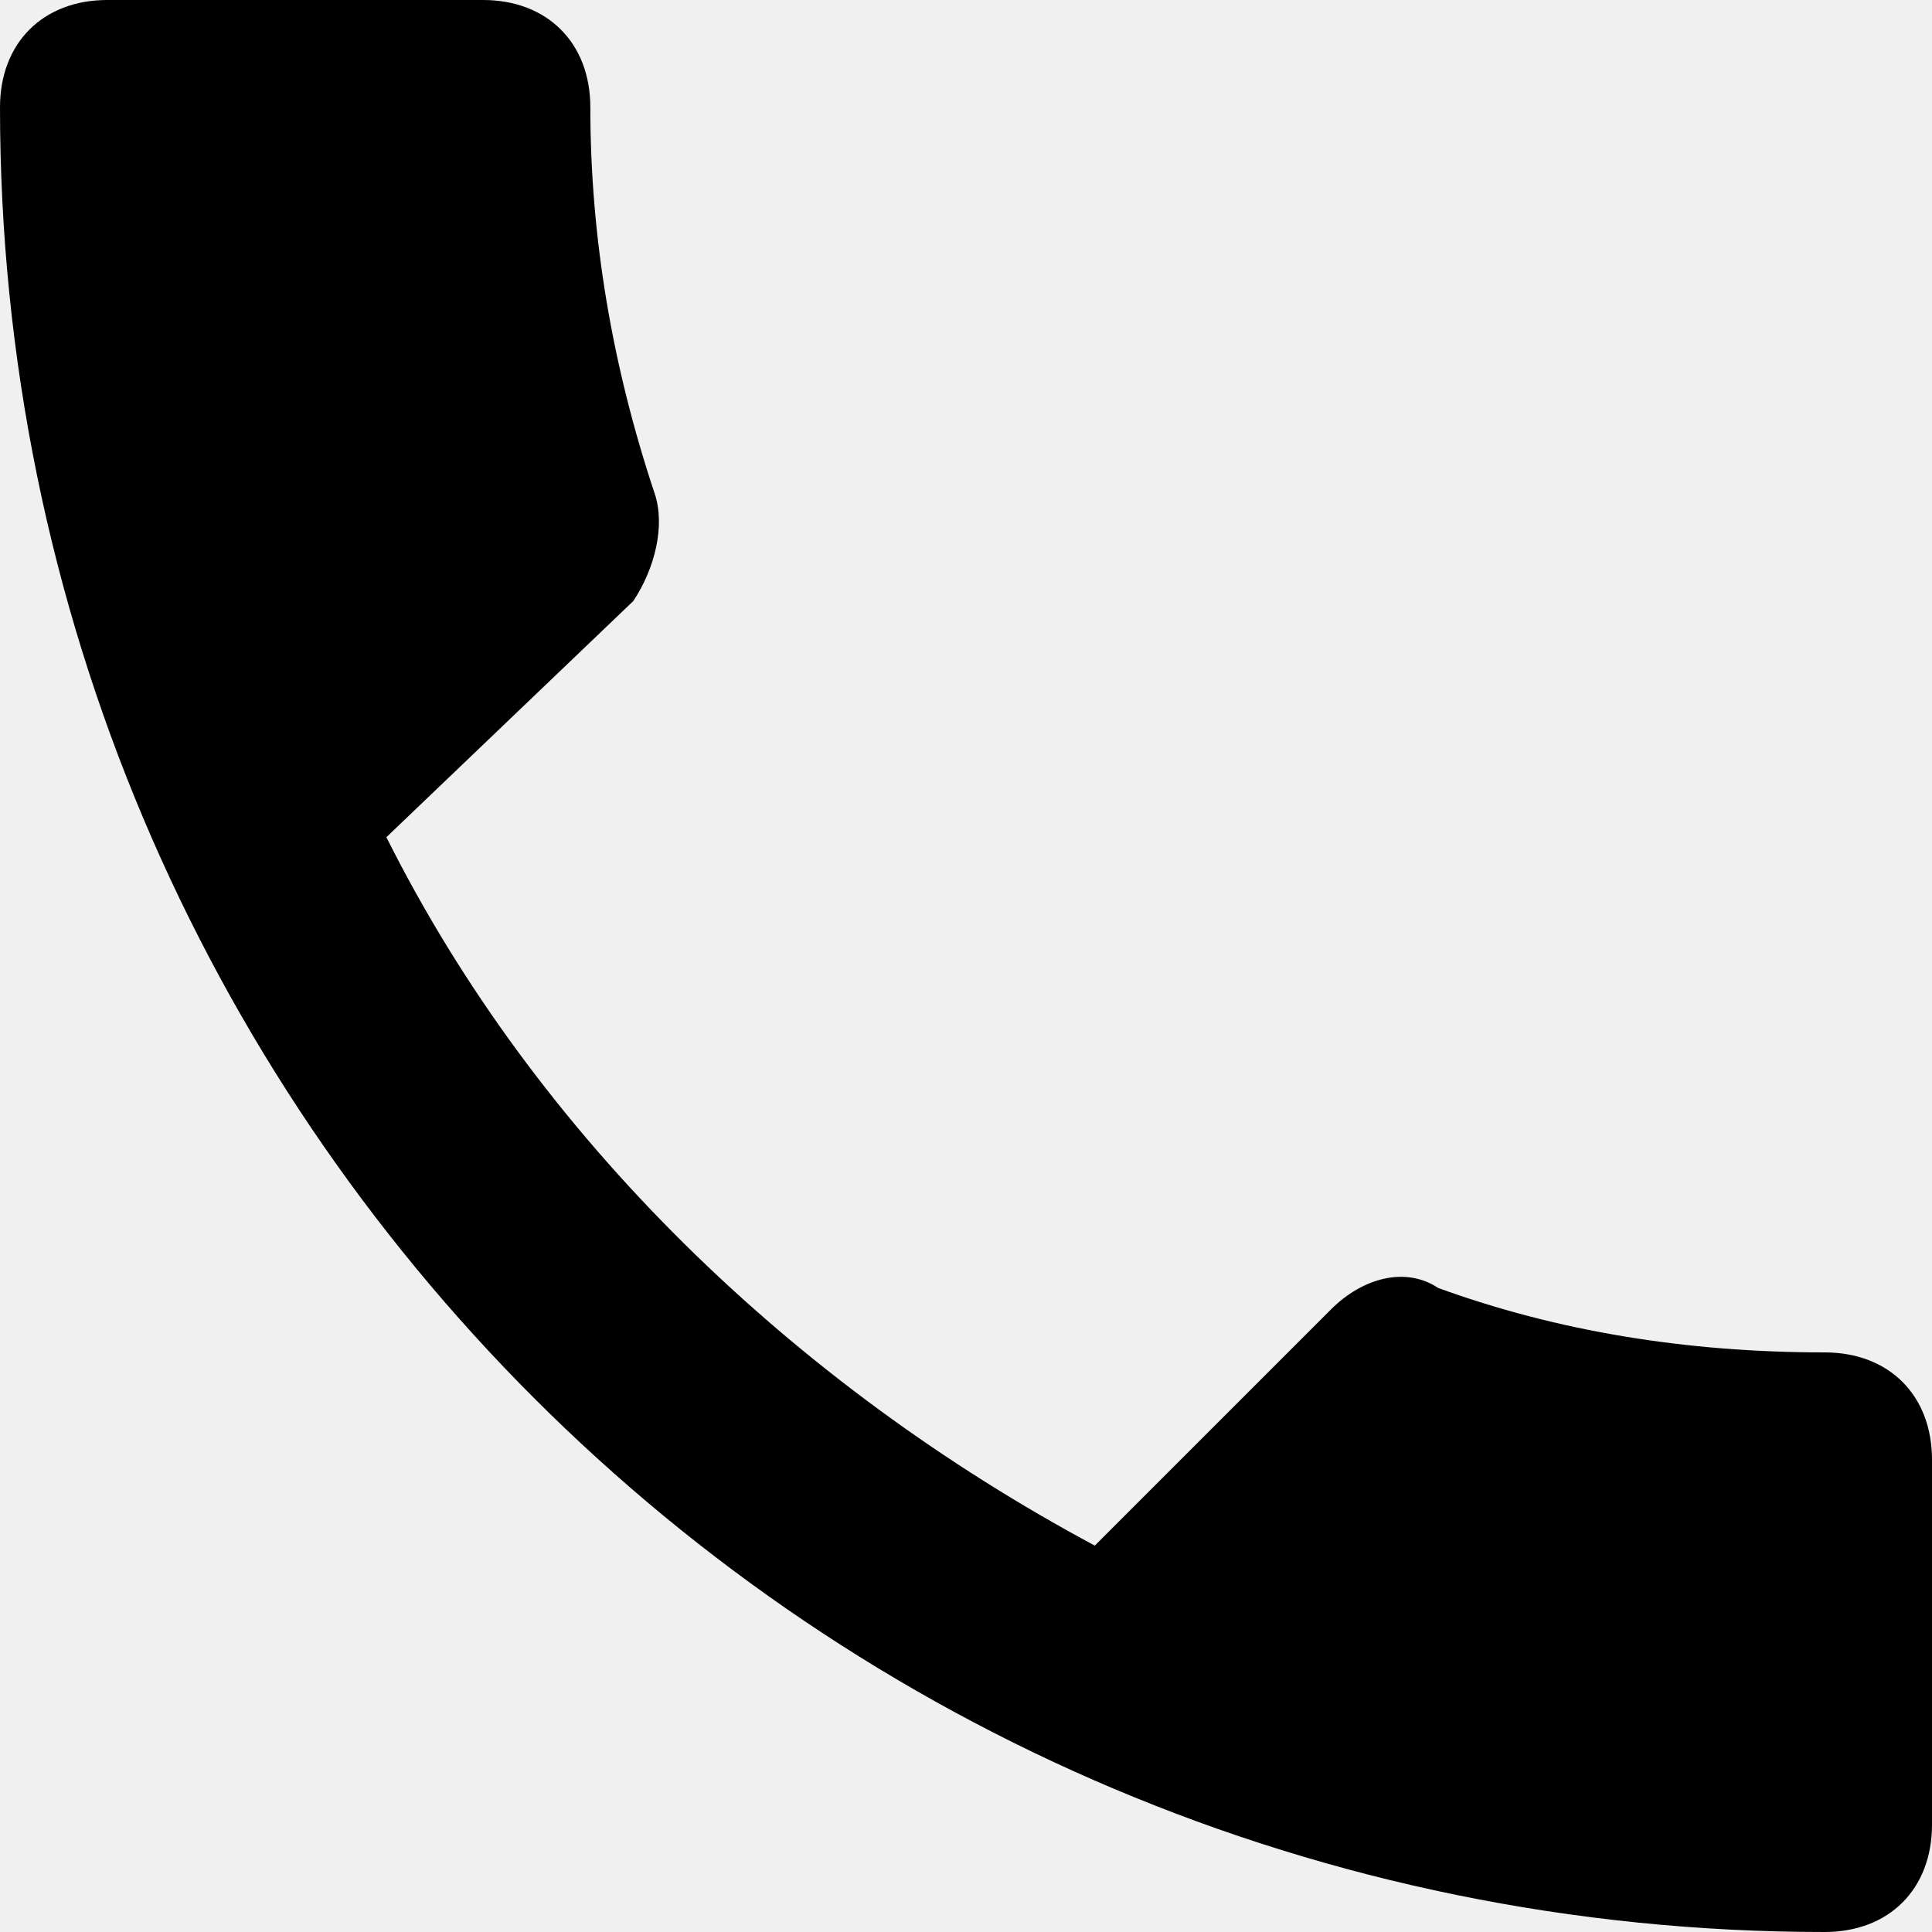
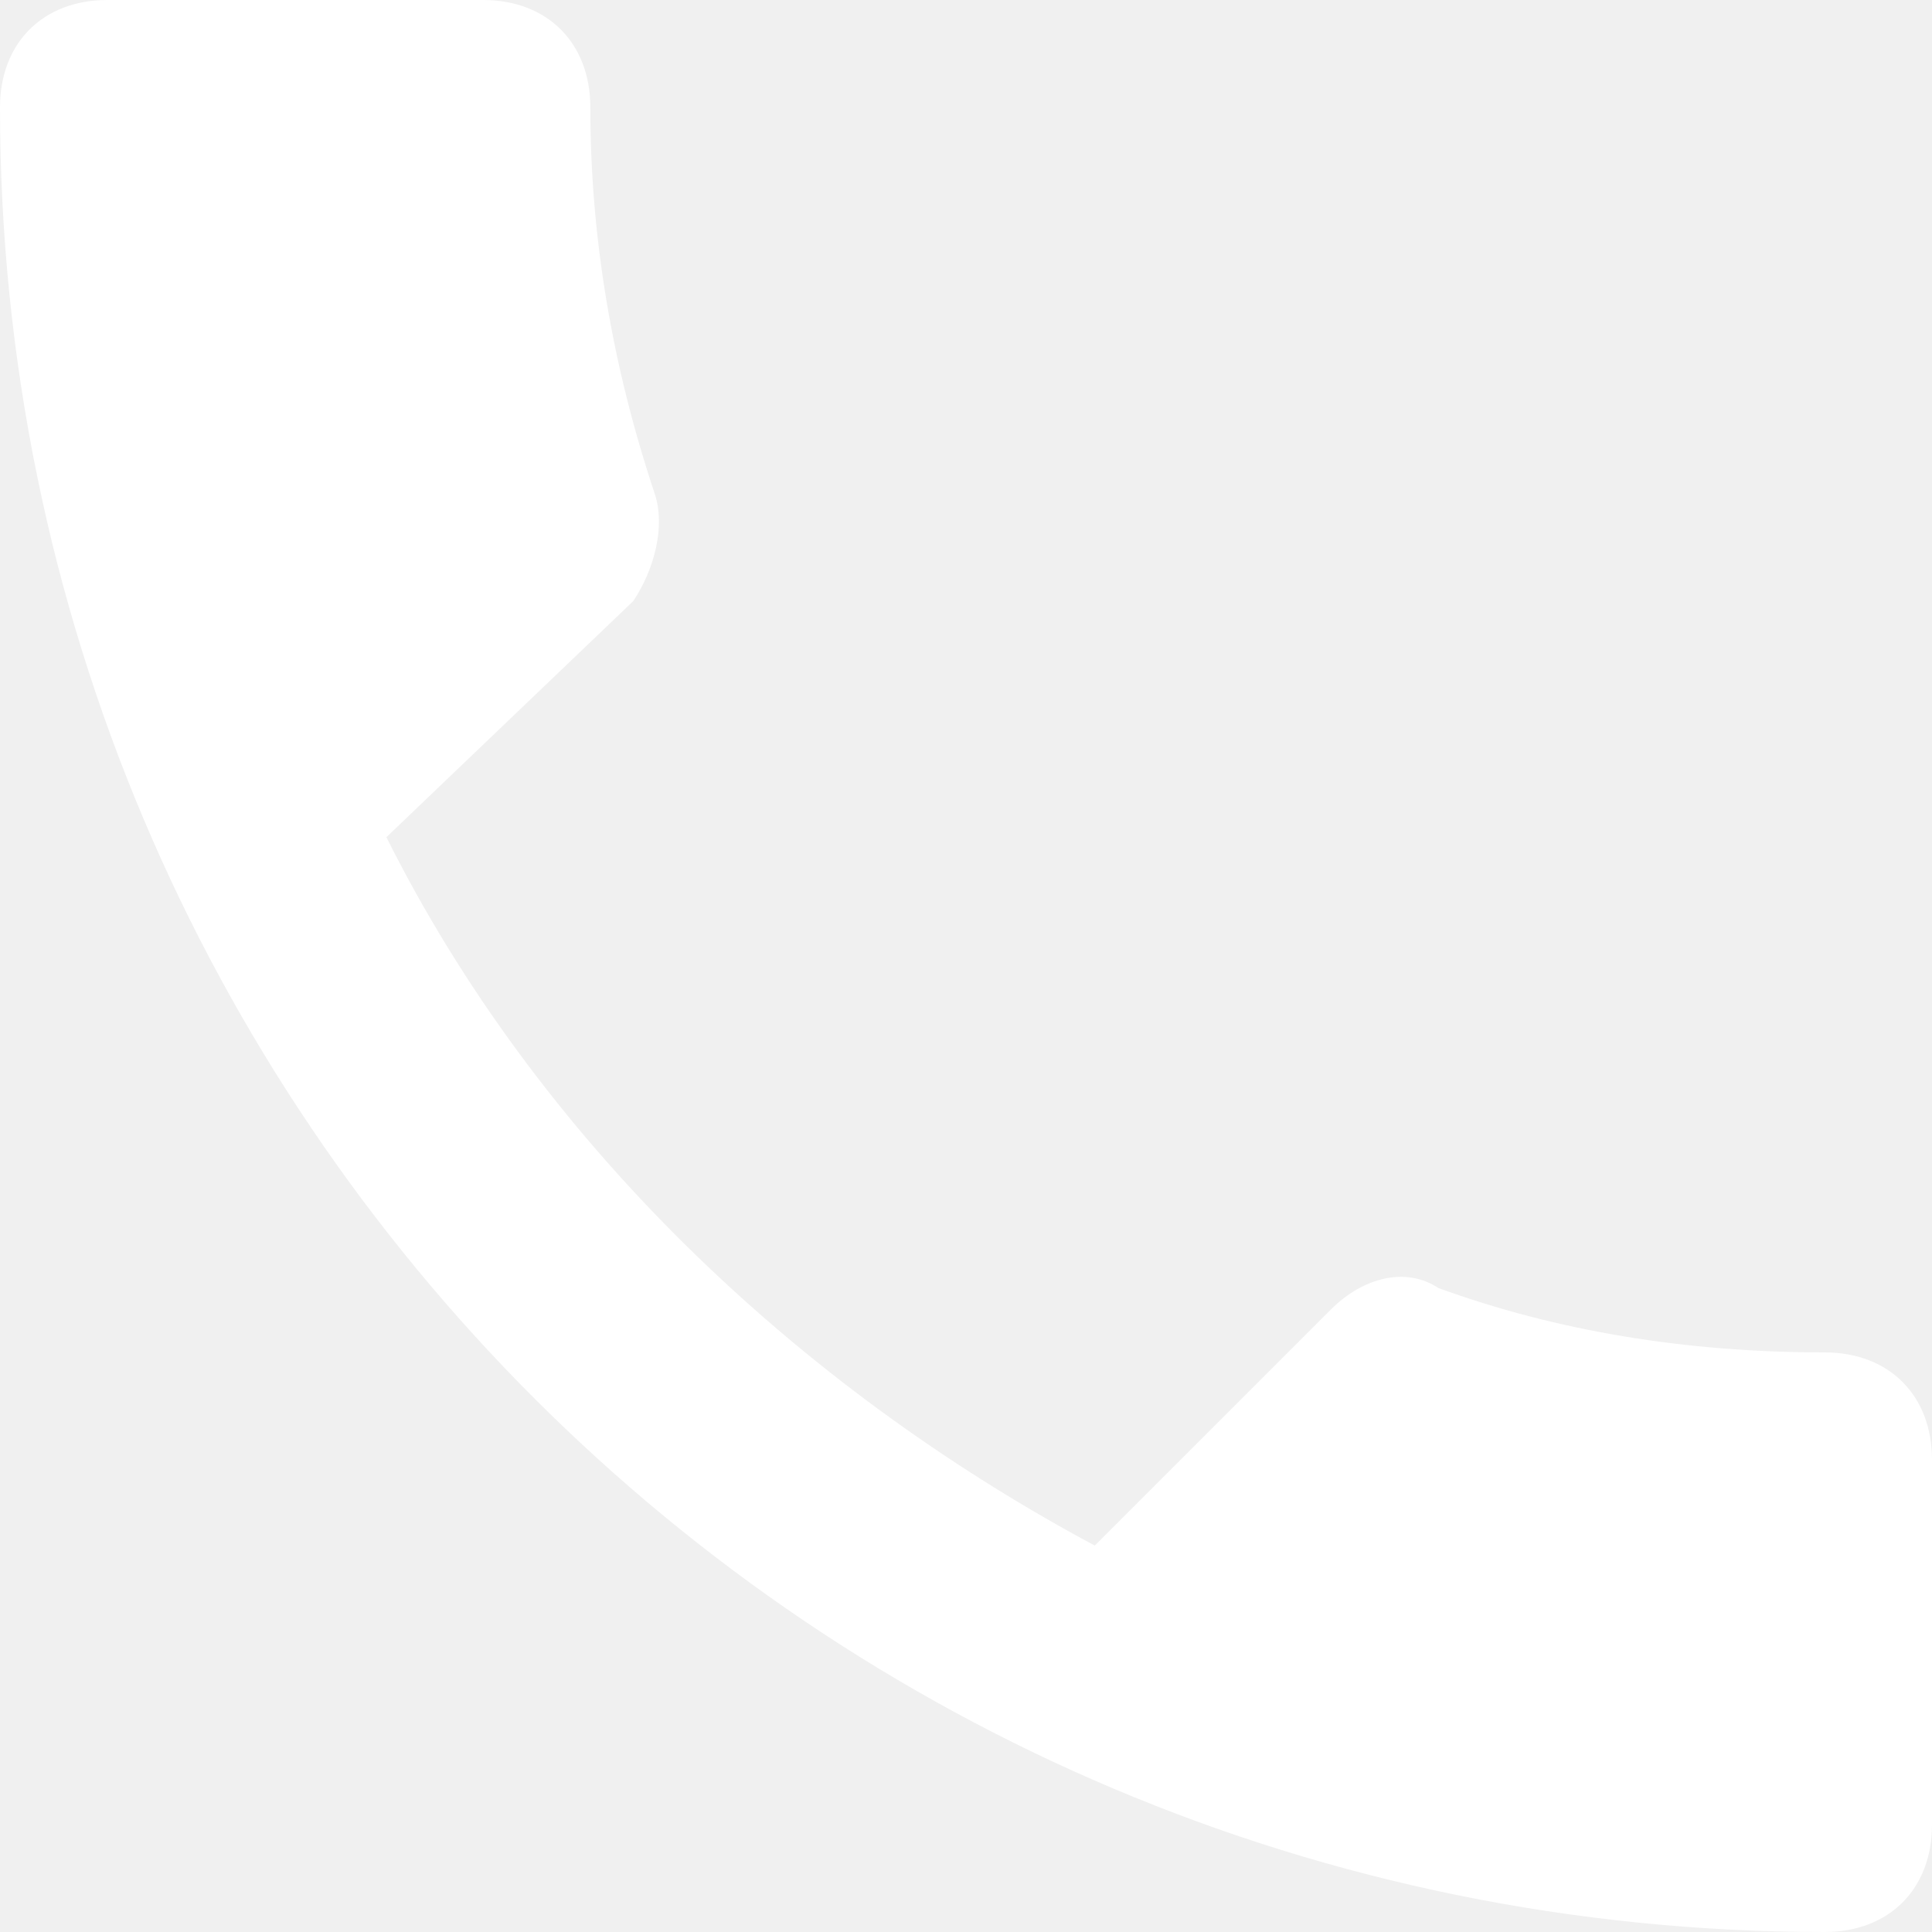
<svg xmlns="http://www.w3.org/2000/svg" viewBox="0 0 459 459" width="459" height="459">
  <style>
		tspan { white-space:pre }
- 		.shp0 { fill: #000000 } 
+ 		.shp0 { fill: #fff } 
	</style>
  <g id="Layer">
    <g id="call">
      <path id="Layer" class="shp0" d="M91.8 198.9C127.5 270.3 188.7 328.95 260.1 367.2L316.2 311.1C323.85 303.45 334.05 300.9 341.7 306C369.75 316.2 400.35 321.3 433.5 321.3C448.8 321.3 459 331.5 459 346.8L459 433.5C459 448.8 448.8 459 433.5 459C193.8 459 0 265.2 0 25.5C0 10.2 10.2 0 25.5 0L114.75 0C130.05 0 140.25 10.2 140.25 25.5C140.25 56.1 145.35 86.7 155.55 117.3C158.1 124.95 155.55 135.15 150.45 142.8L91.8 198.9Z" />
    </g>
  </g>
  <g id="Layer">
	</g>
  <g id="Layer">
	</g>
  <g id="Layer">
	</g>
  <g id="Layer">
	</g>
  <g id="Layer">
	</g>
  <g id="Layer">
	</g>
  <g id="Layer">
	</g>
  <g id="Layer">
	</g>
  <g id="Layer">
	</g>
  <g id="Layer">
	</g>
  <g id="Layer">
	</g>
  <g id="Layer">
	</g>
  <g id="Layer">
	</g>
  <g id="Layer">
	</g>
  <g id="Layer">
	</g>
</svg>
